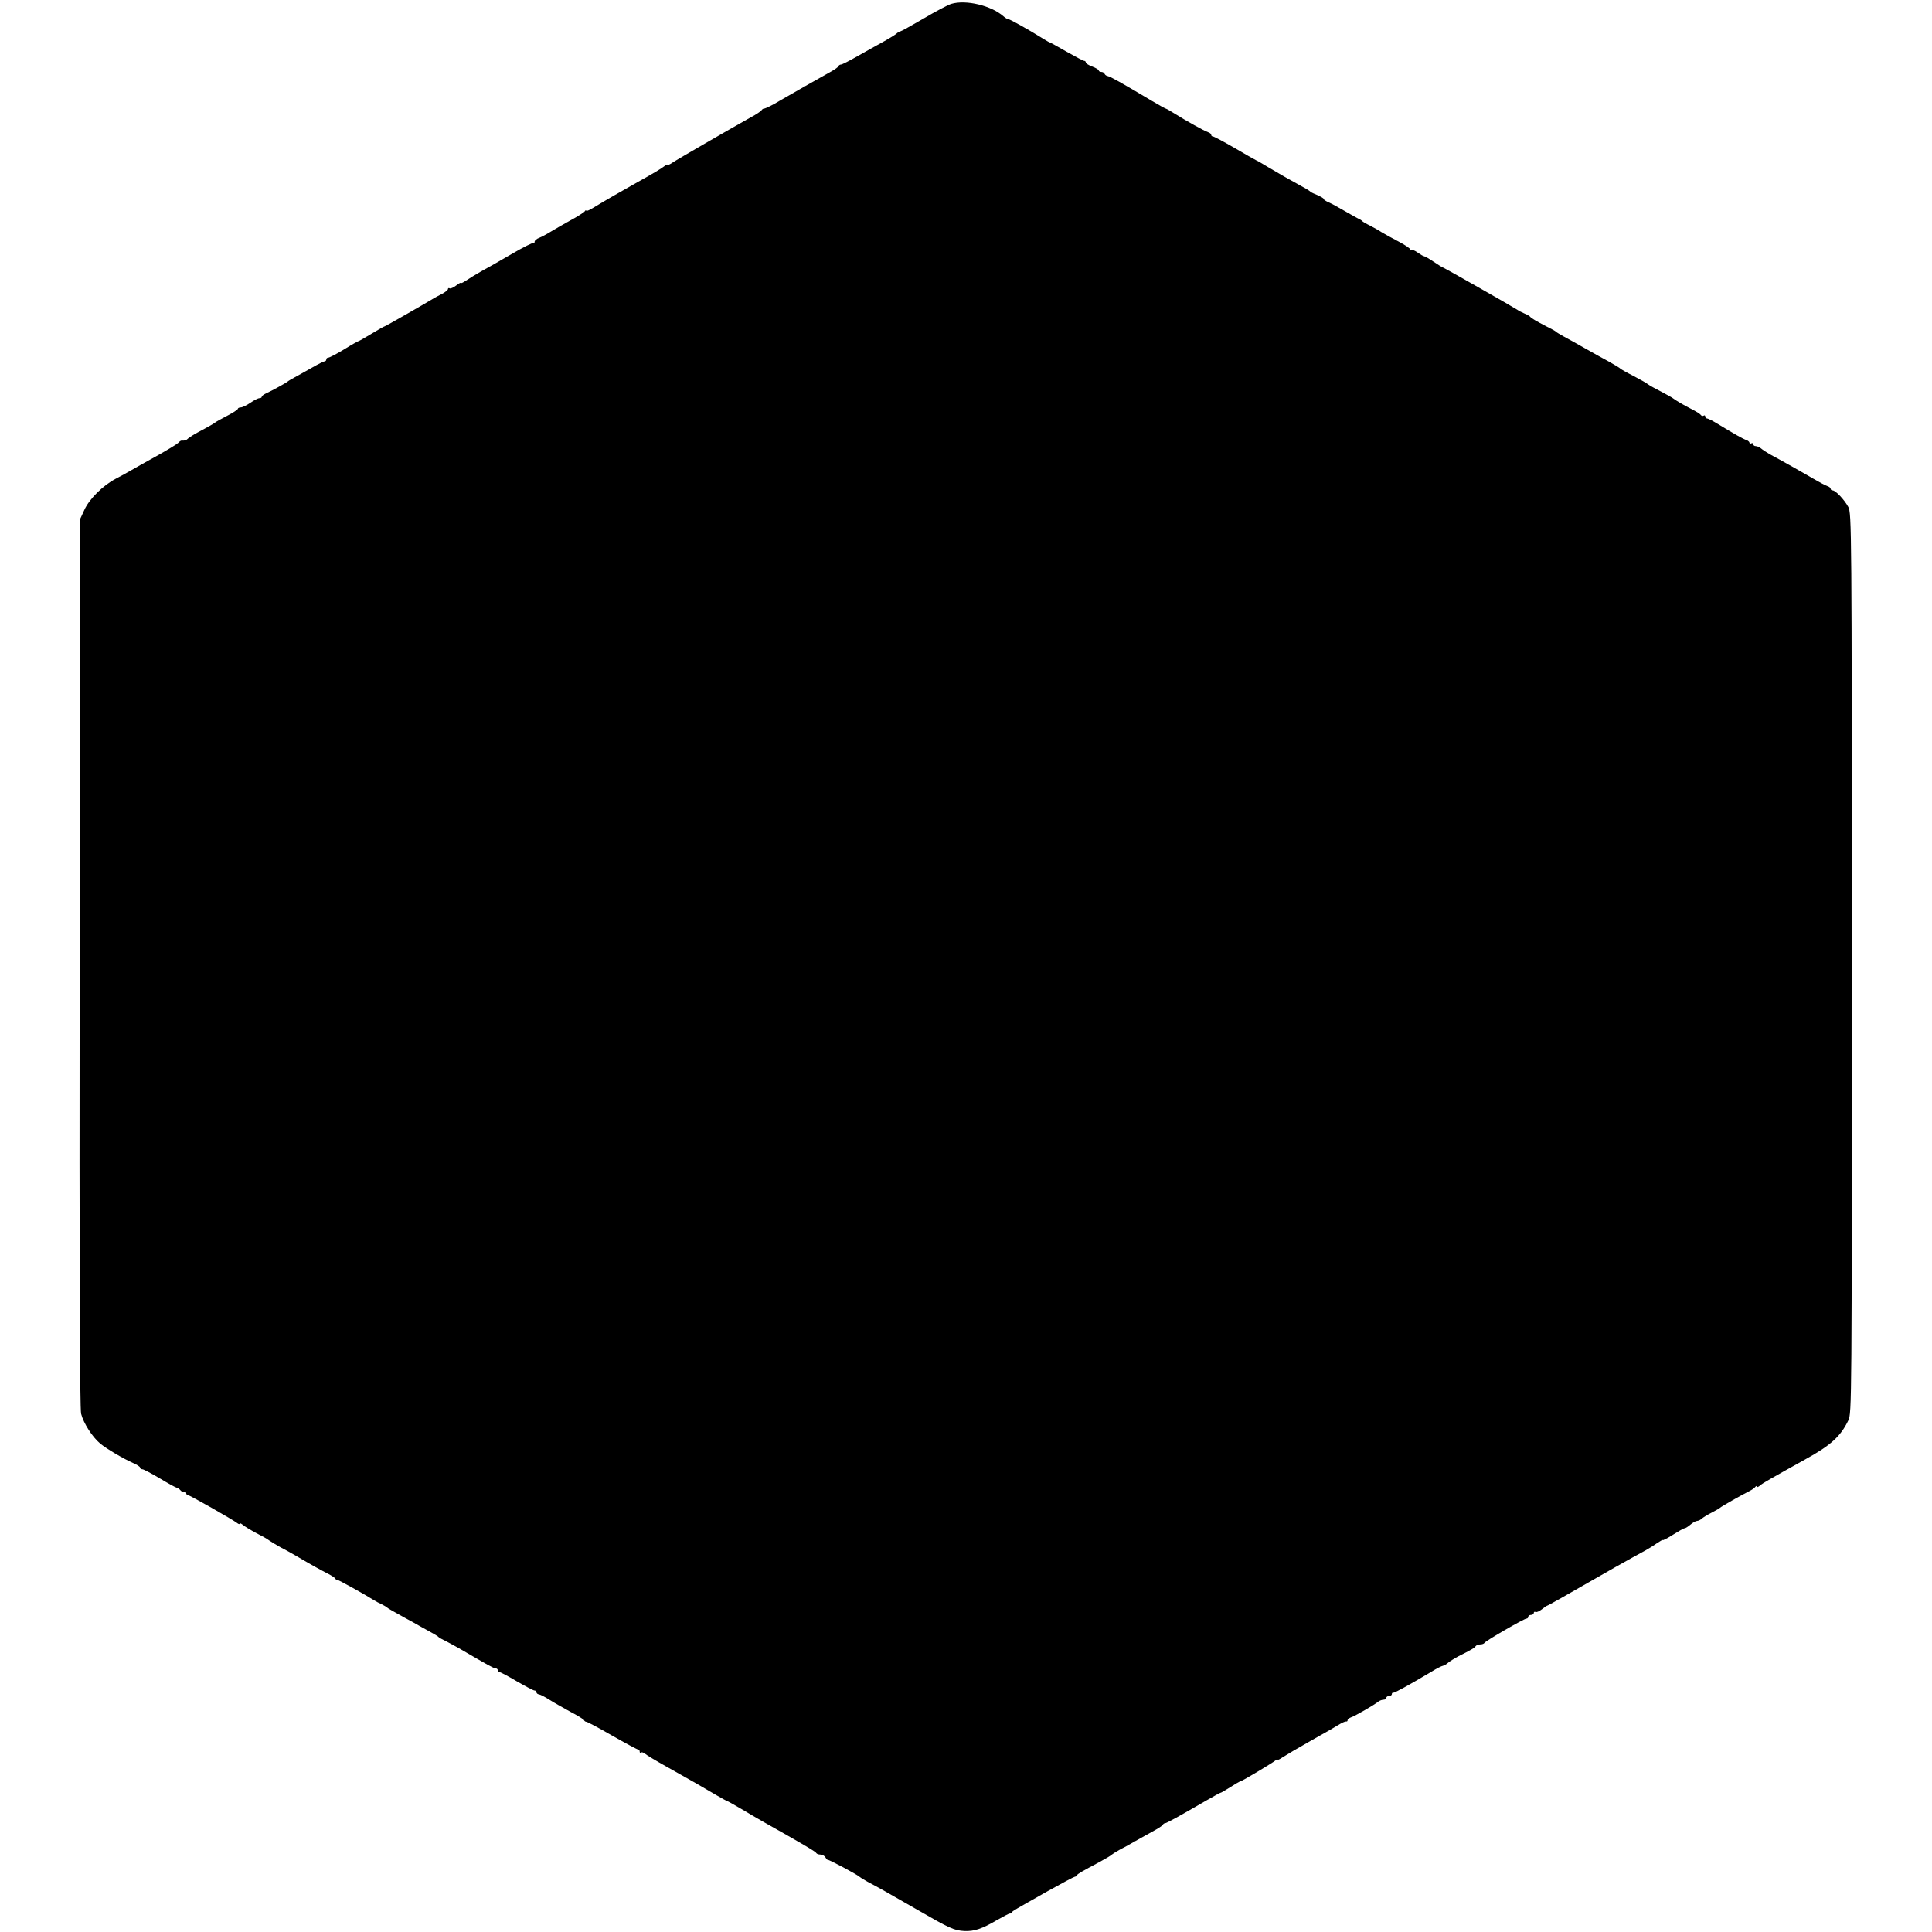
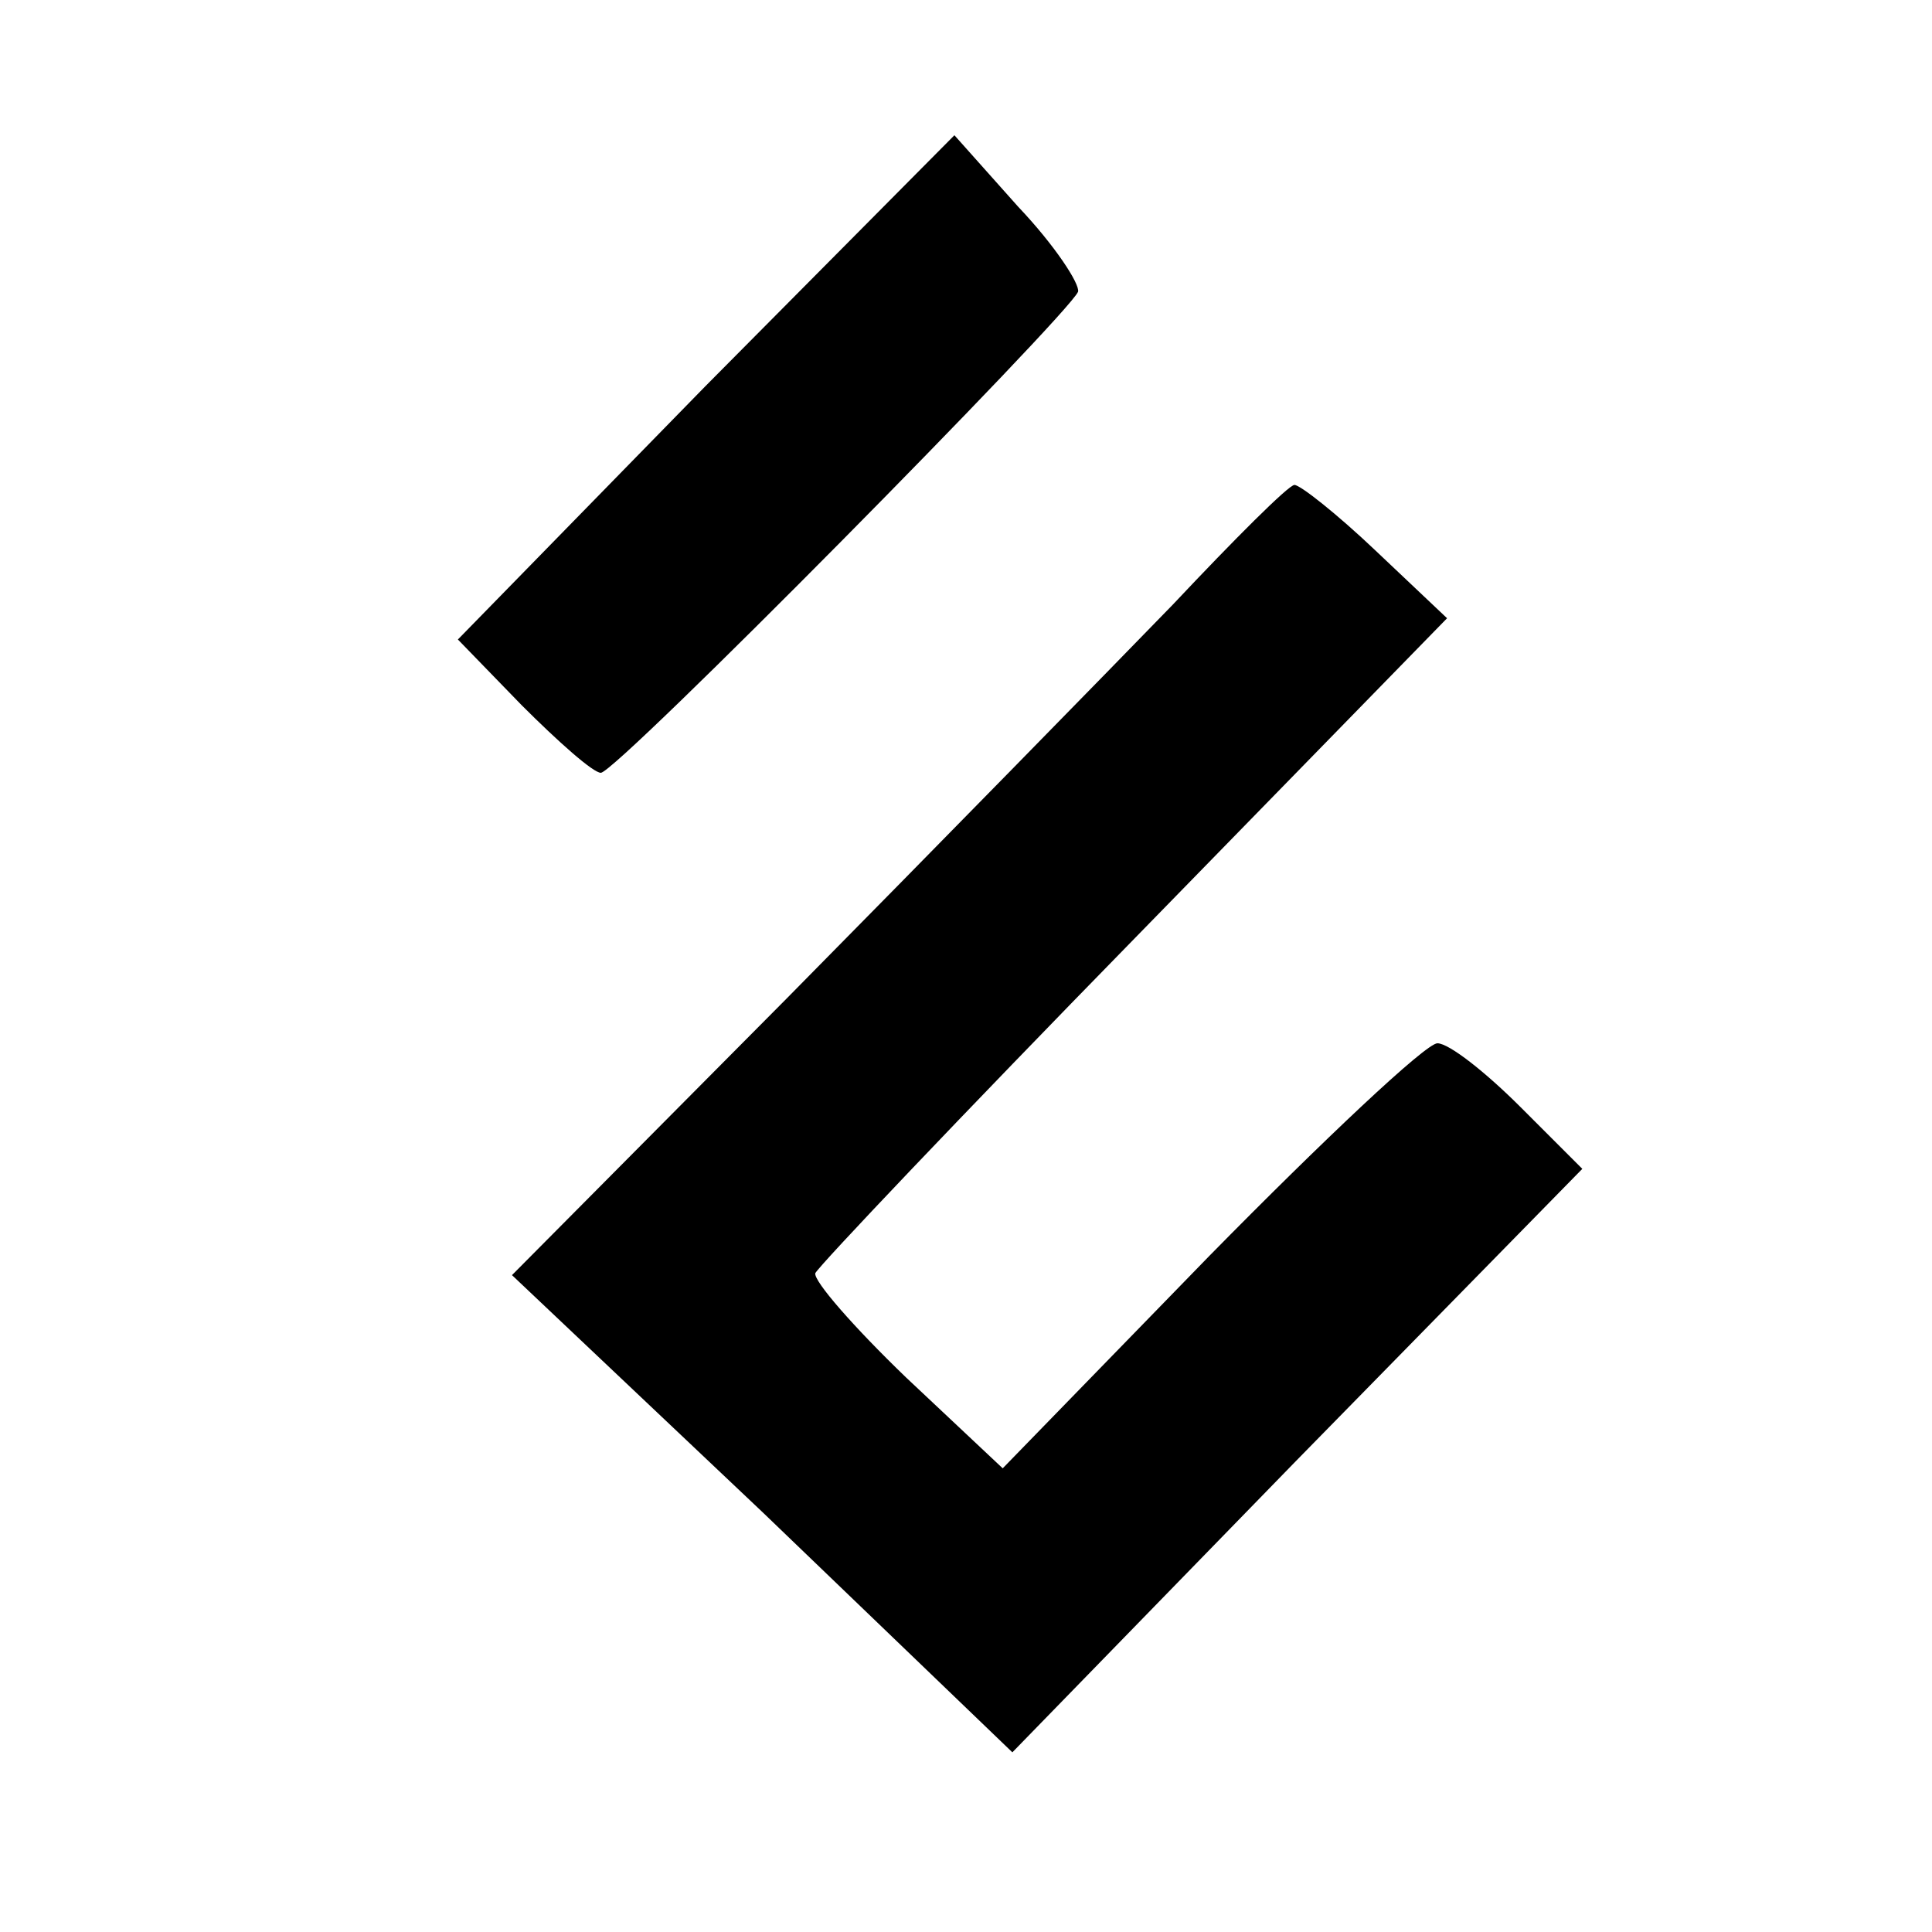
- <svg xmlns="http://www.w3.org/2000/svg" version="1.0" width="1048pt" height="1048pt" viewBox="0 0 1048 1048" preserveAspectRatio="xMidYMid meet">
-   <g transform="translate(0,1048) scale(0.1,-0.1)" fill="#000000" stroke="none">
-     <path d="M5160 10459 c-19 -6 -87 -42 -151 -80 -65 -38 -121 -69 -125 -69 -4 0 -15 -6 -23 -14 -9 -7 -43 -28 -76 -46 -33 -18 -94 -52 -136 -76 -42 -24 -81 -44 -87 -44 -6 0 -12 -4 -14 -9 -1 -5 -19 -17 -38 -28 -35 -19 -246 -139 -278 -158 -39 -24 -82 -45 -88 -44 -4 0 -10 -4 -13 -9 -3 -5 -29 -23 -58 -38 -121 -68 -400 -229 -425 -246 -16 -11 -28 -16 -28 -12 0 4 -8 0 -17 -8 -17 -13 -53 -35 -143 -85 -84 -47 -183 -104 -242 -140 -21 -13 -38 -20 -38 -16 0 5 -4 3 -8 -3 -4 -6 -38 -28 -77 -49 -38 -21 -87 -49 -108 -62 -21 -13 -49 -28 -62 -33 -14 -5 -25 -15 -25 -21 0 -7 -3 -10 -6 -7 -3 3 -56 -23 -117 -59 -62 -36 -137 -79 -167 -95 -30 -17 -67 -40 -82 -50 -16 -11 -28 -16 -28 -13 0 4 -12 -3 -26 -14 -15 -11 -30 -18 -35 -15 -5 3 -9 1 -9 -4 0 -5 -15 -17 -32 -26 -18 -9 -40 -21 -48 -26 -51 -31 -259 -150 -263 -150 -3 0 -35 -18 -71 -40 -36 -22 -68 -40 -70 -40 -3 0 -39 -20 -79 -45 -41 -25 -80 -45 -86 -45 -6 0 -11 -4 -11 -10 0 -5 -4 -10 -9 -10 -5 0 -35 -15 -68 -34 -32 -18 -74 -42 -93 -52 -19 -10 -37 -21 -40 -24 -6 -6 -84 -49 -117 -64 -13 -6 -23 -14 -23 -18 0 -5 -6 -8 -13 -8 -7 0 -29 -11 -49 -25 -20 -14 -44 -25 -52 -25 -9 0 -16 -4 -16 -8 0 -4 -26 -21 -57 -37 -32 -17 -60 -32 -63 -35 -5 -5 -36 -23 -100 -57 -19 -10 -40 -24 -48 -30 -12 -12 -19 -14 -37 -13 -3 1 -12 -5 -19 -13 -7 -7 -60 -39 -117 -71 -57 -31 -120 -67 -139 -78 -19 -11 -57 -32 -84 -46 -68 -36 -141 -108 -168 -167 l-23 -50 -3 -2405 c-2 -1700 1 -2418 8 -2449 13 -51 60 -125 103 -161 35 -29 125 -82 179 -106 21 -9 38 -20 38 -25 0 -5 6 -9 13 -9 6 0 49 -23 95 -50 46 -28 87 -50 91 -50 5 0 14 -7 21 -15 7 -8 16 -12 21 -9 5 3 9 0 9 -5 0 -6 4 -11 9 -11 10 0 247 -135 268 -152 7 -6 13 -7 13 -3 0 5 8 1 18 -7 9 -8 42 -28 72 -44 30 -15 62 -33 70 -40 8 -6 38 -24 65 -39 28 -14 66 -36 85 -47 71 -42 136 -78 170 -95 19 -10 36 -21 38 -25 2 -5 7 -8 12 -8 7 0 151 -80 200 -111 8 -5 26 -15 40 -21 14 -7 27 -15 30 -18 5 -5 30 -19 95 -55 22 -12 63 -34 90 -50 28 -15 59 -33 70 -39 11 -6 22 -13 25 -17 3 -3 21 -13 40 -22 19 -10 51 -27 70 -38 156 -91 188 -109 198 -109 7 0 12 -4 12 -10 0 -5 4 -10 9 -10 5 0 47 -22 94 -50 47 -27 90 -50 96 -50 6 0 11 -4 11 -10 0 -5 6 -10 13 -11 6 0 32 -13 57 -29 25 -16 77 -45 115 -66 39 -20 72 -41 73 -45 2 -5 8 -9 13 -9 5 0 69 -34 140 -75 72 -41 135 -75 140 -75 5 0 9 -5 9 -12 0 -6 3 -8 7 -5 3 4 13 1 22 -6 9 -8 59 -38 111 -67 143 -80 200 -113 278 -159 29 -17 55 -31 57 -31 2 0 36 -19 77 -43 40 -24 93 -55 118 -69 211 -119 285 -162 288 -170 2 -4 12 -8 22 -8 11 0 23 -7 28 -16 5 -9 11 -14 13 -13 4 3 160 -80 169 -90 3 -3 23 -16 45 -28 65 -34 101 -55 265 -149 180 -104 205 -116 262 -119 53 -2 95 12 175 59 35 20 66 36 69 36 4 -1 10 2 13 7 7 9 4 7 195 115 77 43 143 78 147 78 4 0 9 3 11 8 3 7 27 21 123 72 33 18 62 35 65 39 3 3 23 16 45 28 22 11 58 31 80 44 22 12 65 36 95 53 30 16 57 33 58 38 2 4 7 8 12 8 8 0 75 37 225 124 39 22 72 41 75 41 3 0 17 8 33 18 49 31 72 44 77 45 9 1 174 100 188 112 6 6 12 8 12 5 0 -4 12 2 28 13 15 10 86 52 157 92 72 40 141 80 155 89 14 8 28 14 33 13 4 -1 7 2 7 7 0 5 9 12 20 16 21 7 127 68 147 85 7 5 19 10 28 10 8 0 15 5 15 10 0 6 7 10 15 10 8 0 15 5 15 10 0 6 3 9 8 8 6 -2 86 42 207 114 27 17 55 31 62 32 6 1 20 9 30 18 10 8 33 22 51 32 74 37 92 48 97 57 4 5 15 9 25 9 10 0 20 4 22 8 4 10 215 132 228 132 6 0 10 5 10 10 0 6 7 10 15 10 8 0 15 5 15 11 0 5 4 8 9 5 5 -3 20 3 34 14 14 11 27 20 29 20 4 0 89 48 368 208 59 33 128 72 166 92 16 9 44 26 62 39 18 12 32 20 32 17 0 -3 25 10 55 29 30 19 58 35 63 35 5 0 19 9 32 20 13 11 29 20 36 20 7 0 19 6 26 13 7 6 31 21 53 32 22 11 42 23 45 26 5 6 116 69 160 91 14 7 28 17 32 23 4 5 8 6 8 1 0 -5 8 -2 17 6 16 14 54 35 246 142 138 76 191 124 233 211 19 39 19 89 19 2480 0 2372 -1 2441 -19 2475 -21 39 -69 90 -85 90 -6 0 -11 4 -11 9 0 5 -8 11 -17 14 -10 3 -45 22 -78 41 -63 37 -177 101 -235 132 -19 11 -40 25 -48 32 -7 6 -20 12 -28 12 -8 0 -14 5 -14 11 0 5 -4 7 -10 4 -5 -3 -10 -2 -10 3 0 5 -8 12 -17 15 -18 6 -64 32 -156 88 -26 16 -52 29 -57 29 -6 0 -10 5 -10 11 0 5 -4 8 -9 4 -5 -3 -12 -1 -15 4 -3 5 -24 18 -45 29 -58 30 -84 46 -101 58 -8 7 -40 24 -70 40 -30 15 -62 33 -70 39 -8 7 -44 27 -80 46 -36 18 -67 36 -70 39 -3 4 -30 20 -60 37 -30 16 -91 50 -135 75 -44 25 -96 54 -115 64 -19 11 -37 21 -40 25 -3 3 -24 15 -47 26 -62 32 -87 47 -93 55 -3 4 -17 12 -30 17 -14 6 -32 15 -40 21 -24 16 -400 230 -405 230 -2 0 -24 14 -48 30 -25 17 -48 30 -52 30 -4 0 -19 9 -35 20 -15 11 -30 17 -34 13 -3 -3 -6 -2 -6 4 0 5 -28 24 -62 42 -35 18 -76 41 -93 51 -16 11 -46 27 -65 37 -19 9 -37 20 -40 23 -3 4 -12 10 -20 13 -8 4 -42 23 -75 42 -33 19 -72 41 -87 47 -16 7 -28 15 -28 19 0 4 -15 12 -32 20 -18 7 -35 15 -38 18 -3 3 -14 11 -25 17 -89 49 -149 83 -204 116 -34 21 -64 38 -66 38 -1 0 -53 29 -114 65 -62 36 -116 65 -122 65 -5 0 -9 4 -9 9 0 5 -8 11 -17 14 -21 7 -118 61 -180 100 -24 15 -45 27 -47 27 -3 0 -38 19 -78 43 -169 101 -224 131 -238 134 -8 1 -16 7 -18 12 -2 6 -10 11 -18 11 -8 0 -14 4 -14 8 0 4 -16 14 -35 21 -19 7 -35 17 -35 22 0 5 -4 9 -9 9 -5 0 -48 23 -96 50 -48 28 -89 50 -91 50 -2 0 -21 11 -42 24 -65 41 -177 104 -183 102 -4 0 -15 6 -25 15 -67 59 -204 92 -284 68z" />
+ <svg xmlns="http://www.w3.org/2000/svg" version="1.0" width="100pt" height="100pt" viewBox="0 0 100 100" preserveAspectRatio="xMidYMid meet">
+   <g transform="translate(0,100) scale(0.1,-0.1)" fill="#000000" stroke="none">
+     <path d="M365 800 l-128 -131 33 -34 c19 -19 37 -35 41 -35 8 0 242 237 247 249 1 4 -12 24 -31 44 l-33 37 -129 -130z" />
+     <path d="M607 687 c-33 -34 -123 -126 -200 -204 l-142 -143 130 -123 129 -124 147 151 148 151 -32 32 c-18 18 -37 33 -43 33 -6 0 -59 -50 -118 -110 l-107 -110 -50 47 c-27 26 -48 50 -47 54 2 4 76 82 165 173 l162 166 -37 35 c-20 19 -39 34 -42 34 -3 0 -31 -28 -63 -62z" />
  </g>
</svg>
